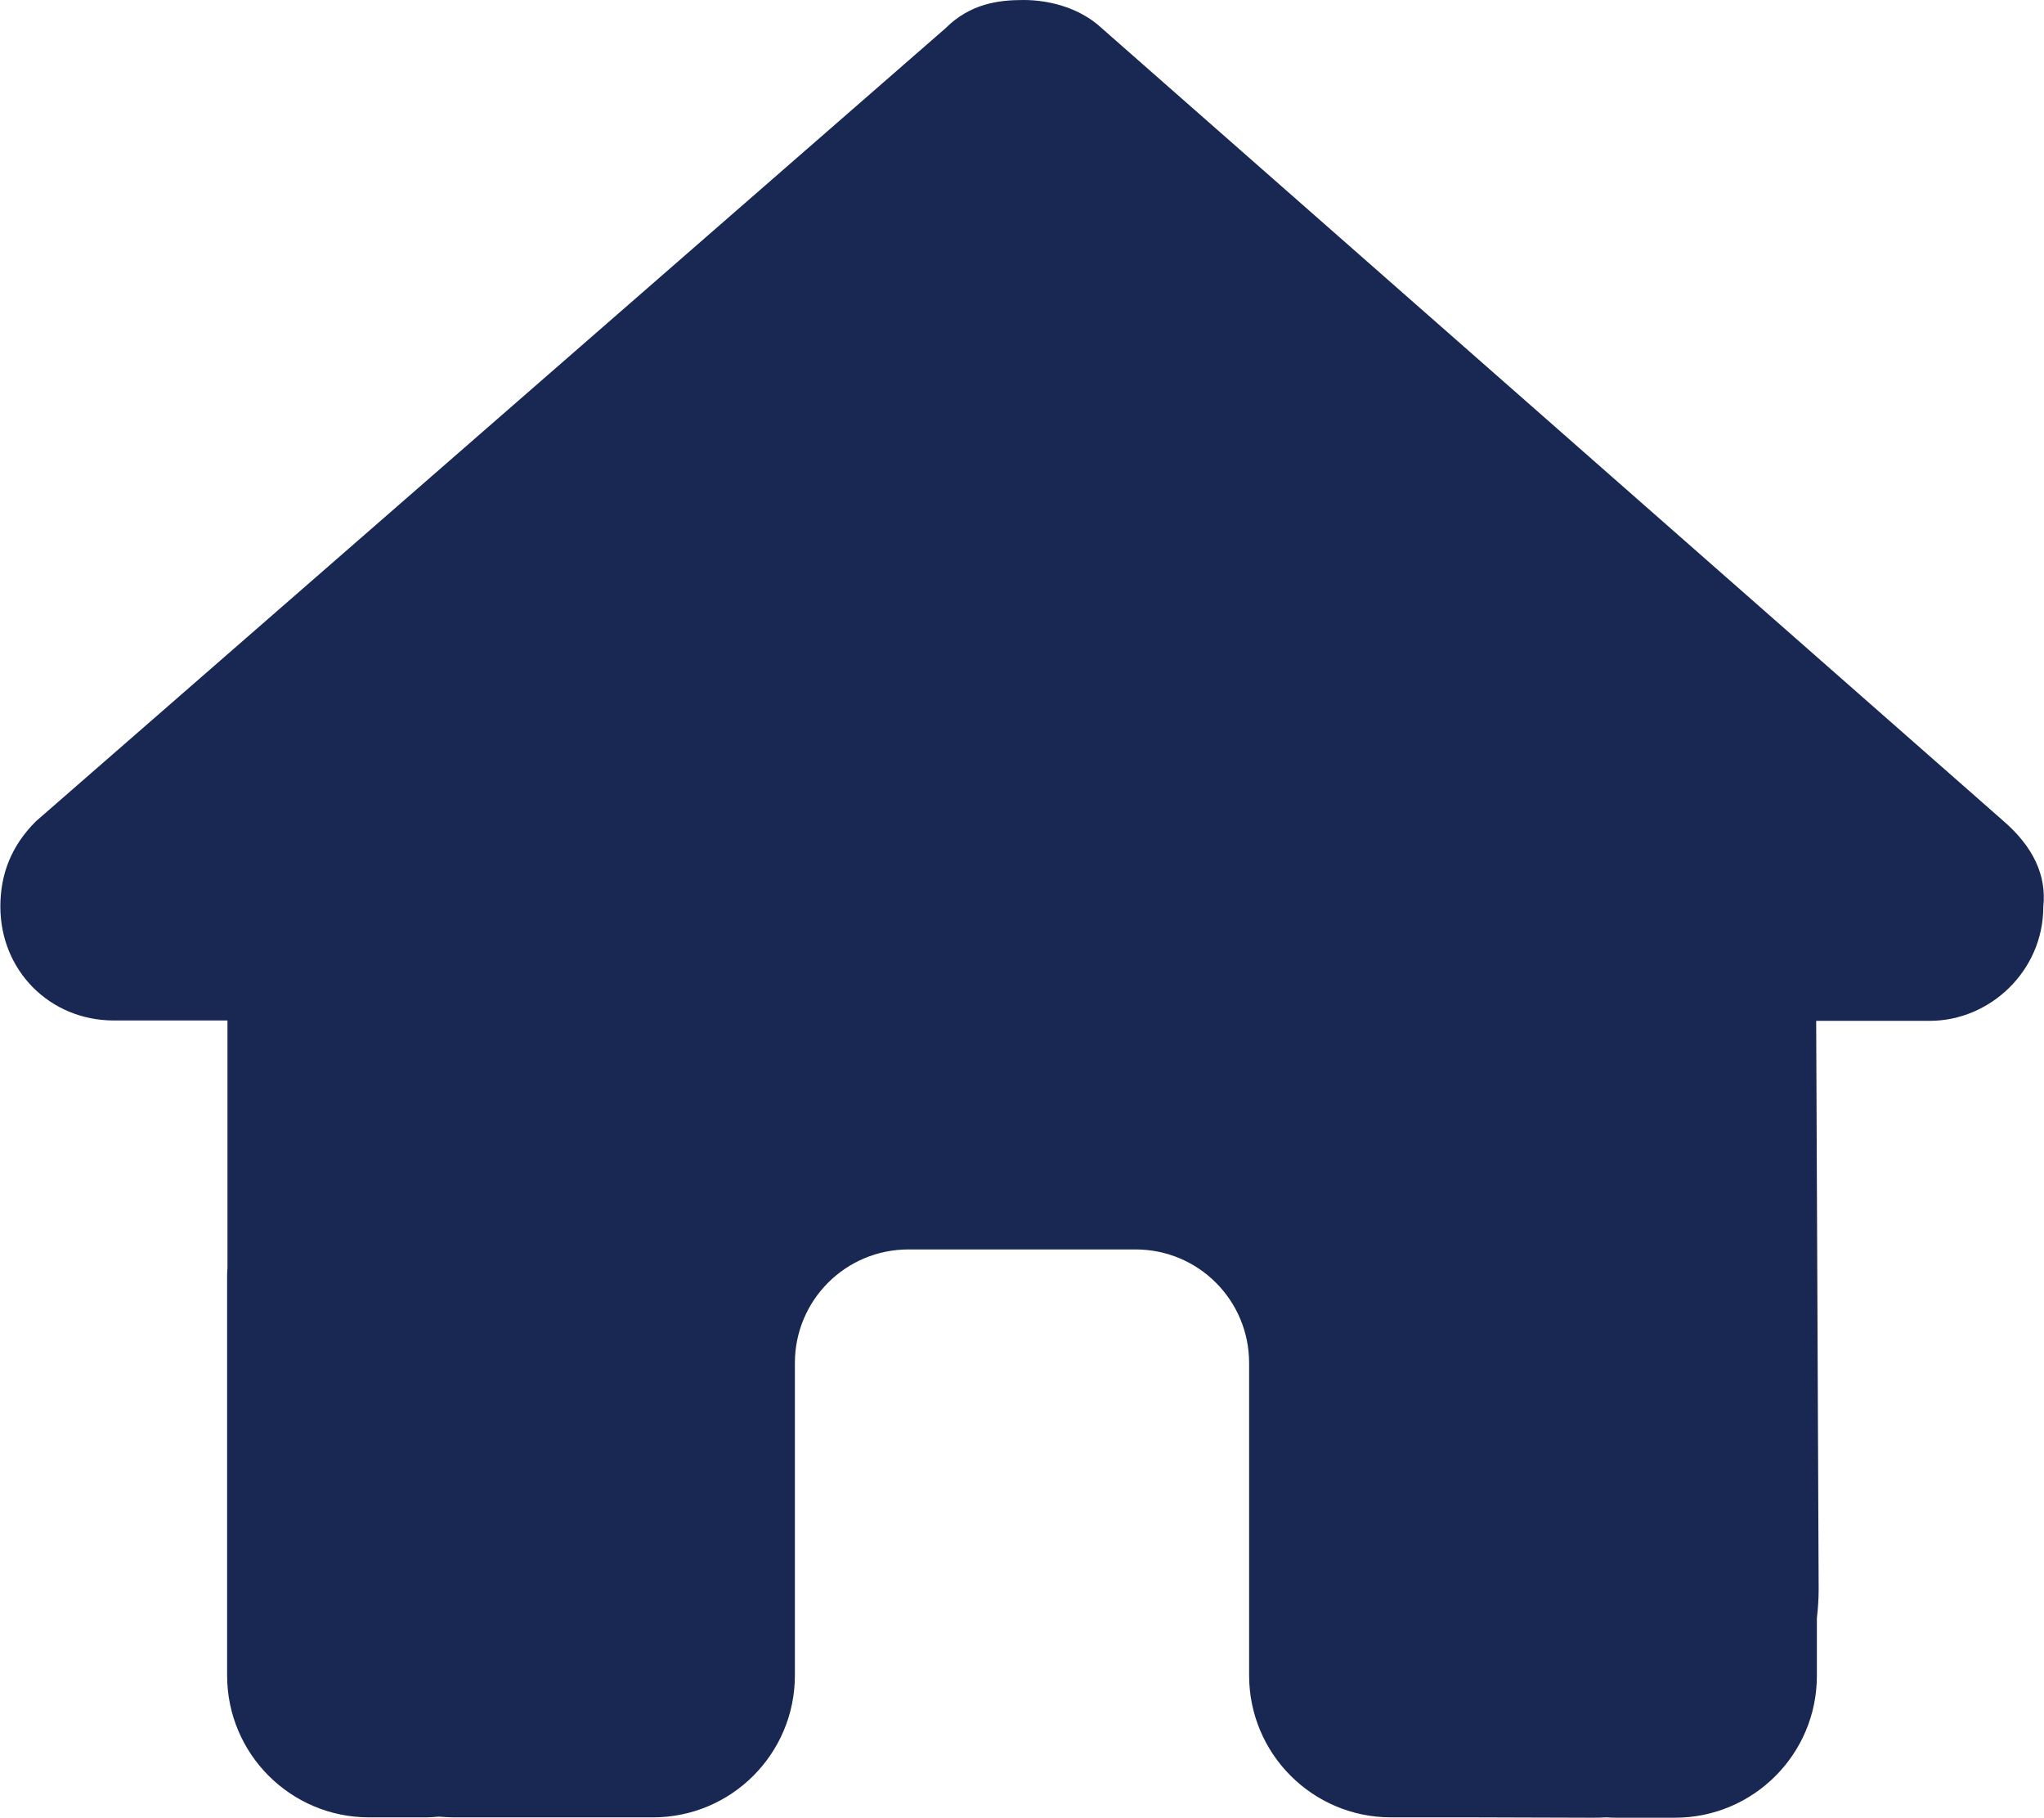
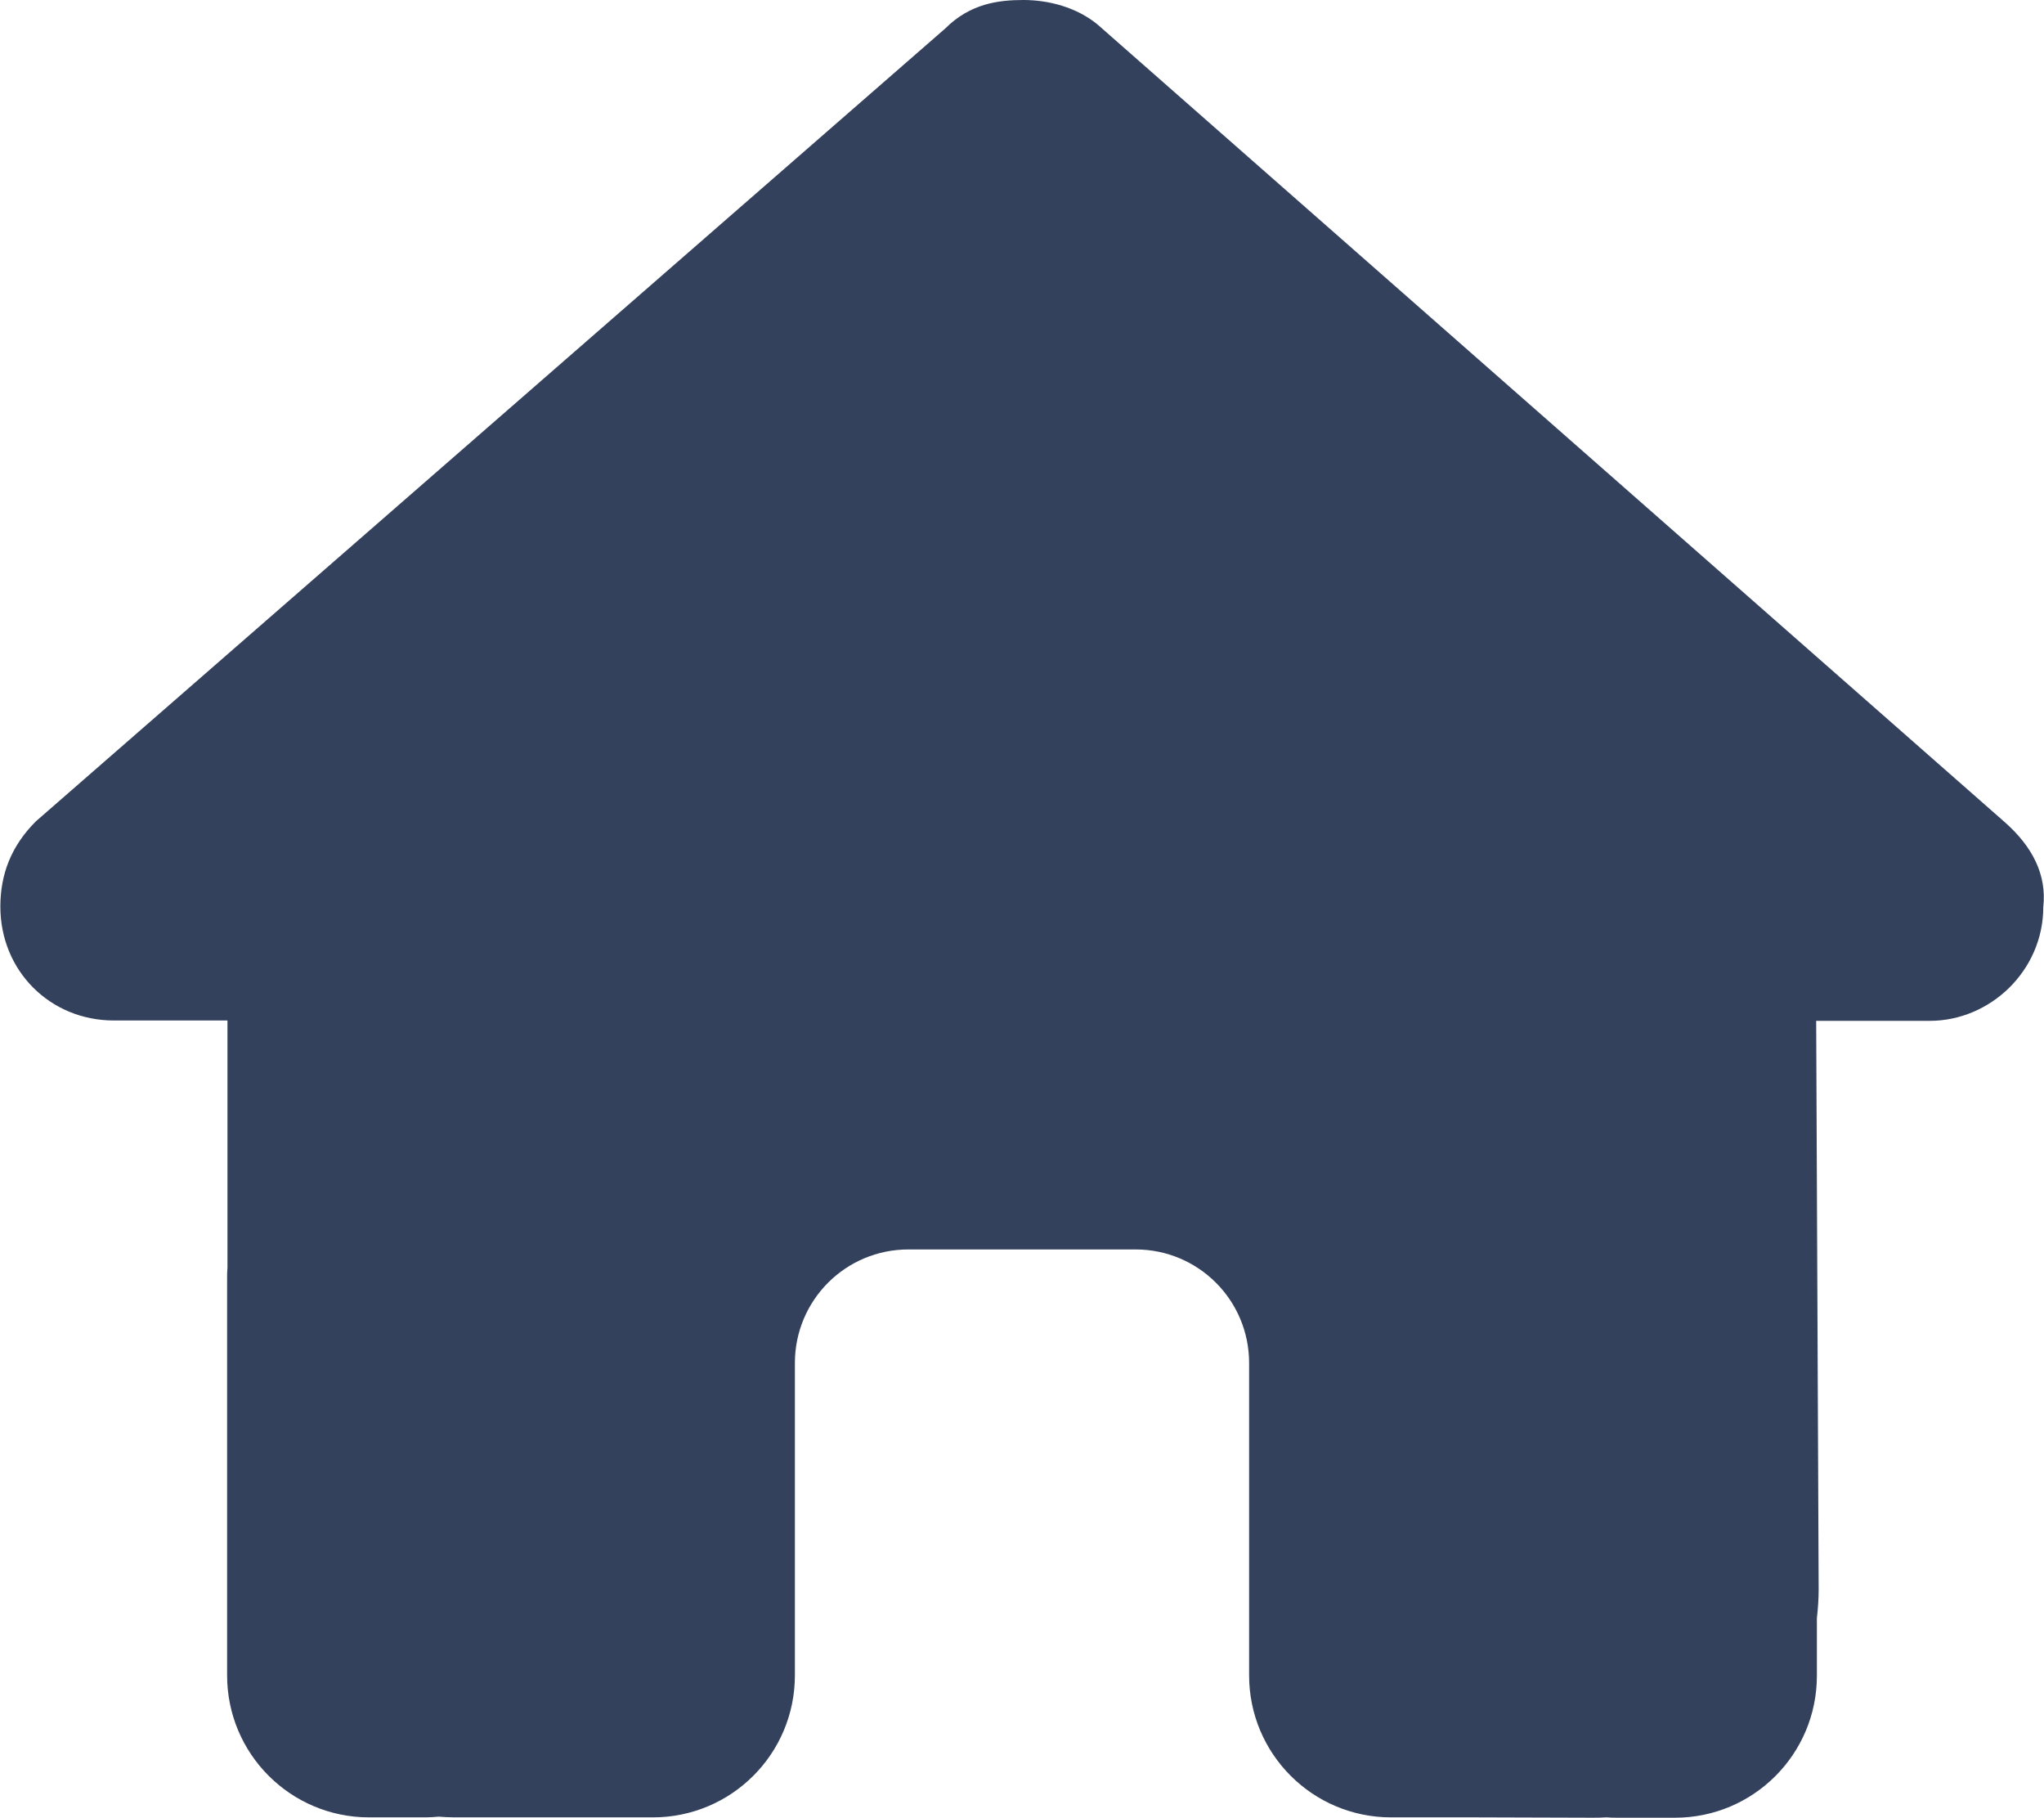
<svg xmlns="http://www.w3.org/2000/svg" viewBox="0 0 576 512">
-   <path fill="#182853" d="M575.8 255.5c0 18-15 32.1-32 32.1l-32 0 .7 160.2c0 2.7-.2 5.4-.5 8.1l0 16.2c0 22.1-17.9 40-40 40l-16 0c-1.1 0-2.2 0-3.3-.1c-1.4 .1-2.8 .1-4.2 .1L416 512l-24 0c-22.1 0-40-17.9-40-40l0-24 0-64c0-17.7-14.3-32-32-32l-64 0c-17.7 0-32 14.3-32 32l0 64 0 24c0 22.1-17.9 40-40 40l-24 0-31.9 0c-1.5 0-3-.1-4.5-.2c-1.2 .1-2.4 .2-3.6 .2l-16 0c-22.1 0-40-17.9-40-40l0-112c0-.9 0-1.9 .1-2.8l0-69.7-32 0c-18 0-32-14-32-32.1c0-9 3-17 10-24L266.4 8c7-7 15-8 22-8s15 2 21 7L564.8 231.5c8 7 12 15 11 24z" />
+   <path fill="#33415c" d="M575.8 255.5c0 18-15 32.1-32 32.1l-32 0 .7 160.2c0 2.7-.2 5.4-.5 8.1l0 16.2c0 22.1-17.9 40-40 40l-16 0c-1.1 0-2.2 0-3.3-.1c-1.4 .1-2.8 .1-4.2 .1L416 512l-24 0c-22.1 0-40-17.9-40-40l0-24 0-64c0-17.7-14.3-32-32-32l-64 0c-17.7 0-32 14.3-32 32l0 64 0 24c0 22.1-17.9 40-40 40l-24 0-31.9 0c-1.5 0-3-.1-4.5-.2c-1.2 .1-2.4 .2-3.6 .2l-16 0c-22.1 0-40-17.9-40-40l0-112c0-.9 0-1.9 .1-2.8l0-69.7-32 0c-18 0-32-14-32-32.1c0-9 3-17 10-24L266.4 8c7-7 15-8 22-8s15 2 21 7L564.8 231.5c8 7 12 15 11 24z" />
</svg>
